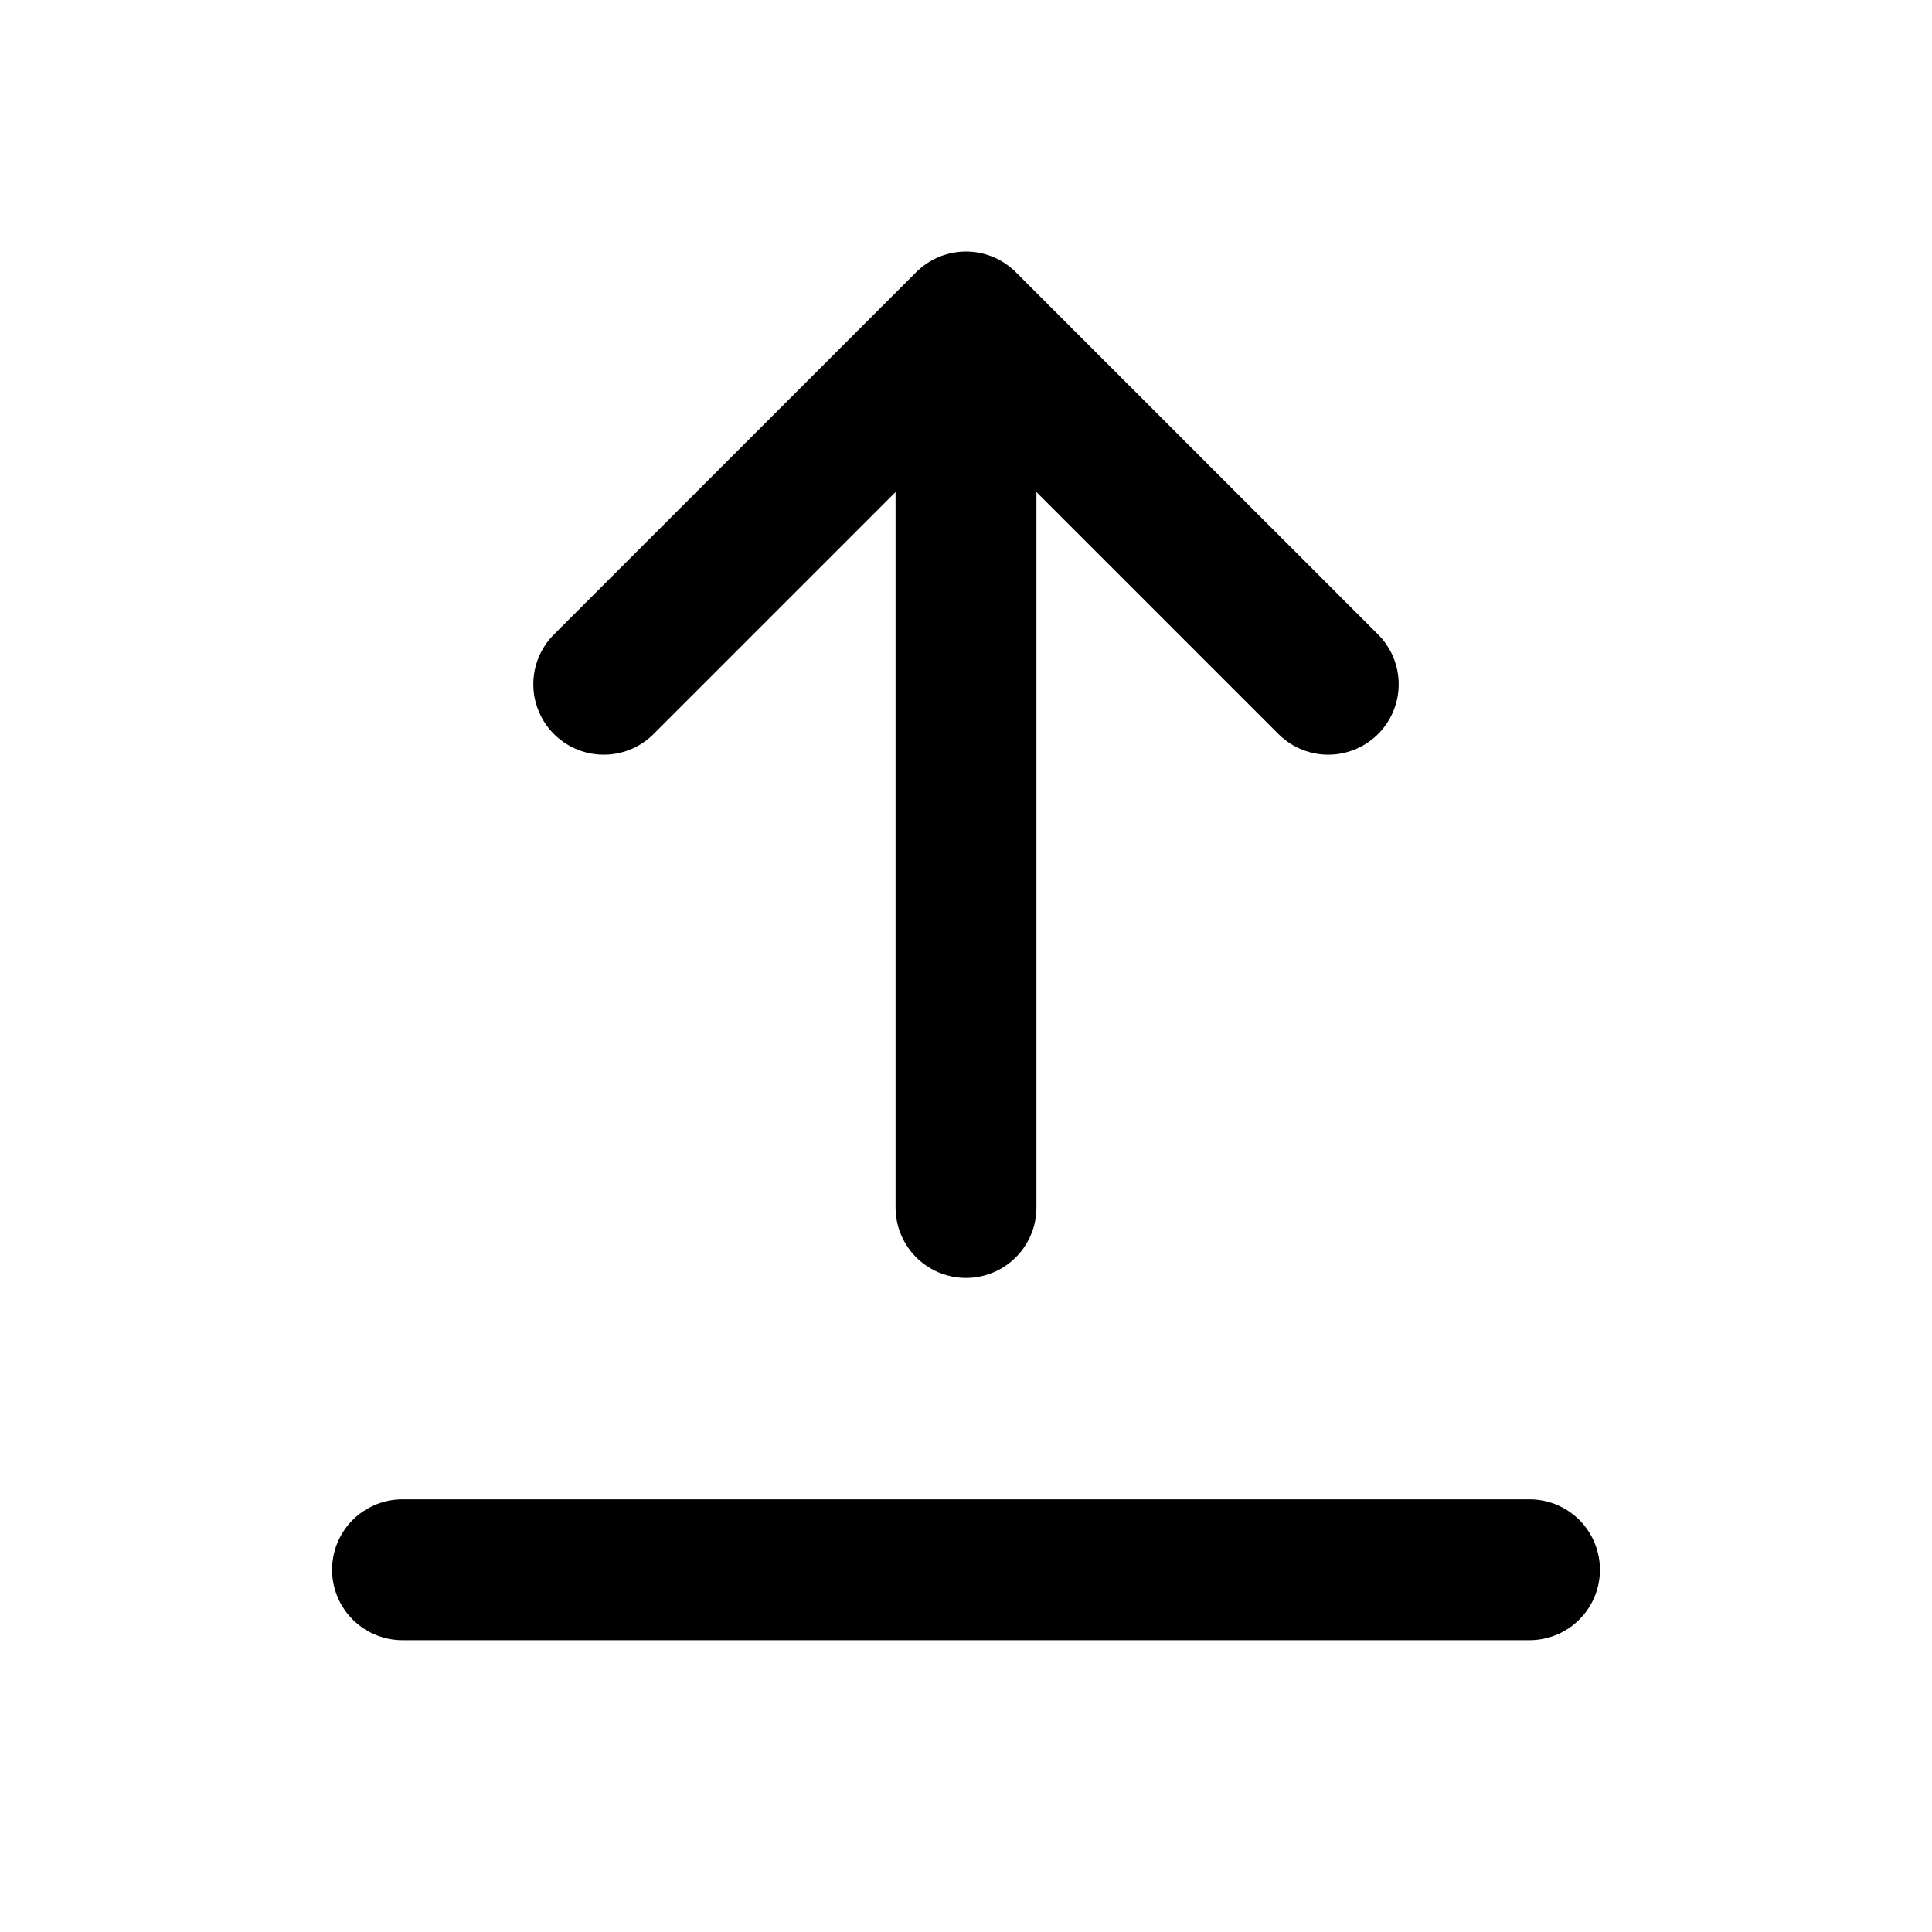
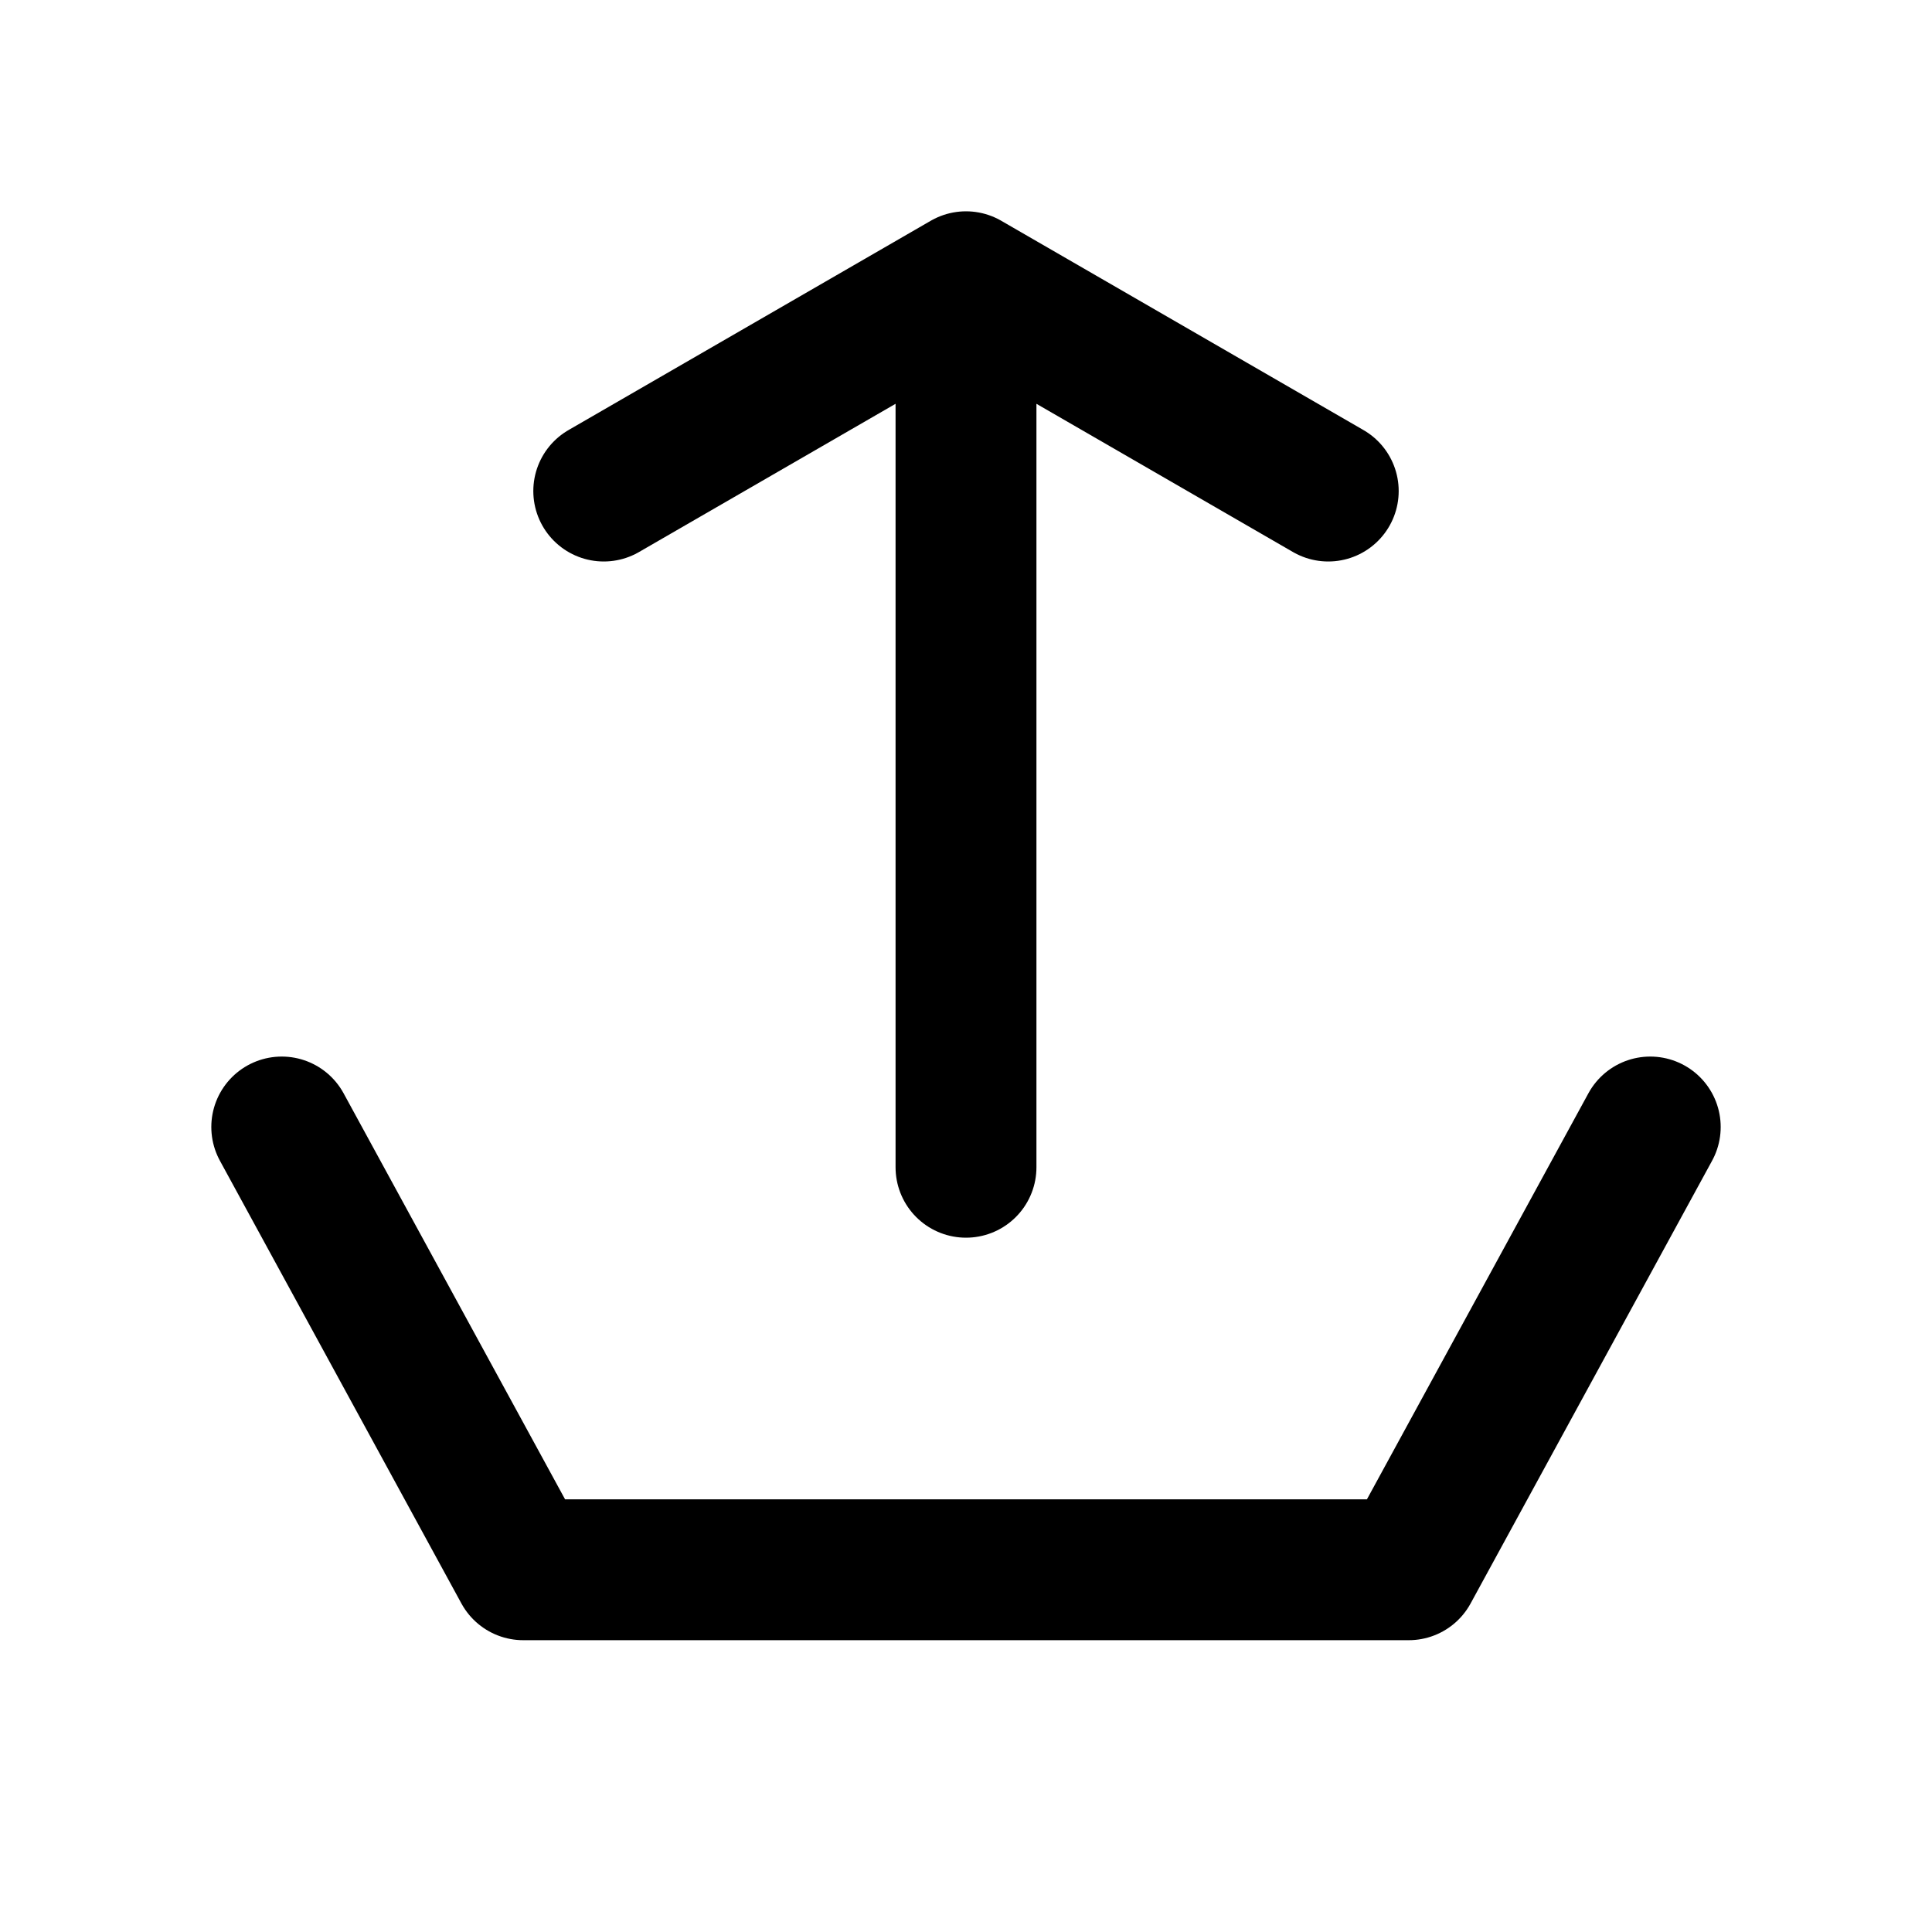
<svg xmlns="http://www.w3.org/2000/svg" viewBox="0 0 24 24" fill="none" stroke="currentColor" stroke-width="1.75" stroke-linecap="round" stroke-linejoin="round">
-   <path d="M12 15 V4 M7.5 8.5 L12 4 L16.5 8.5 M5 19.5 H19" />
+   <path d="M12 14.5 V3.5 M7.5 6.1 L12 3.5 L16.5 6.1 M3.5 14 L6.5 19.5 H17.5 L20.5 14" />
</svg>
